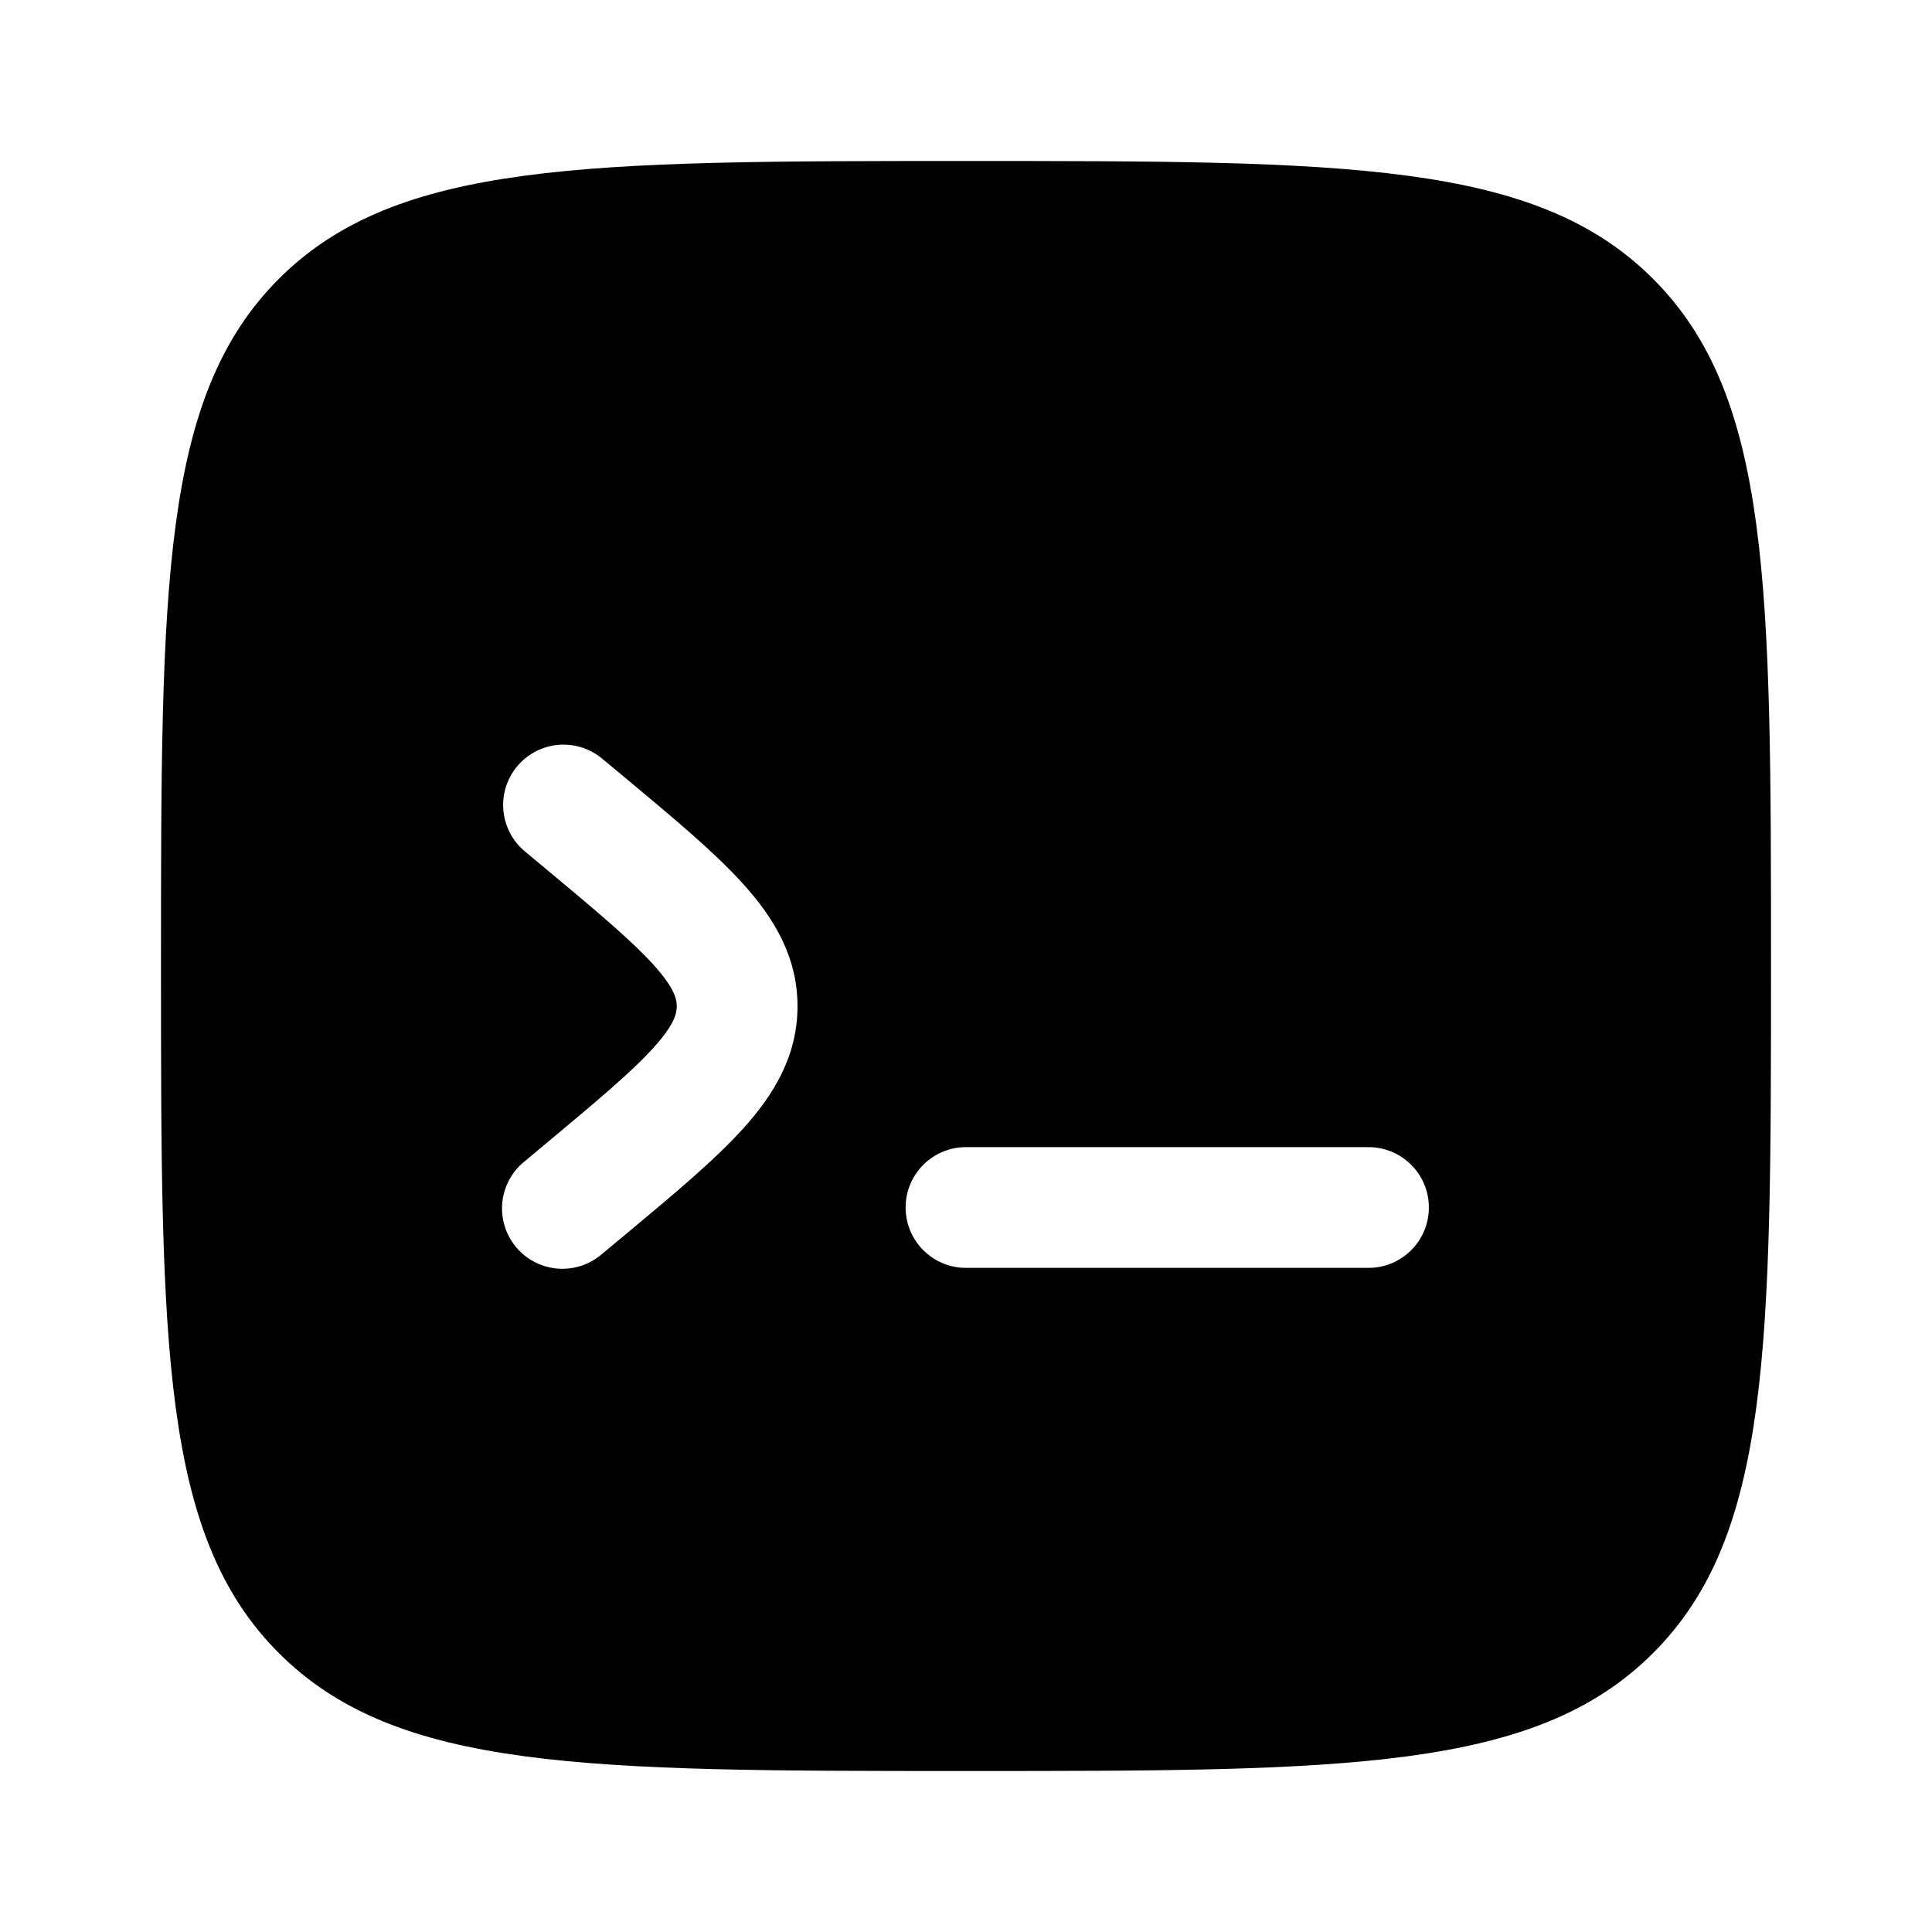
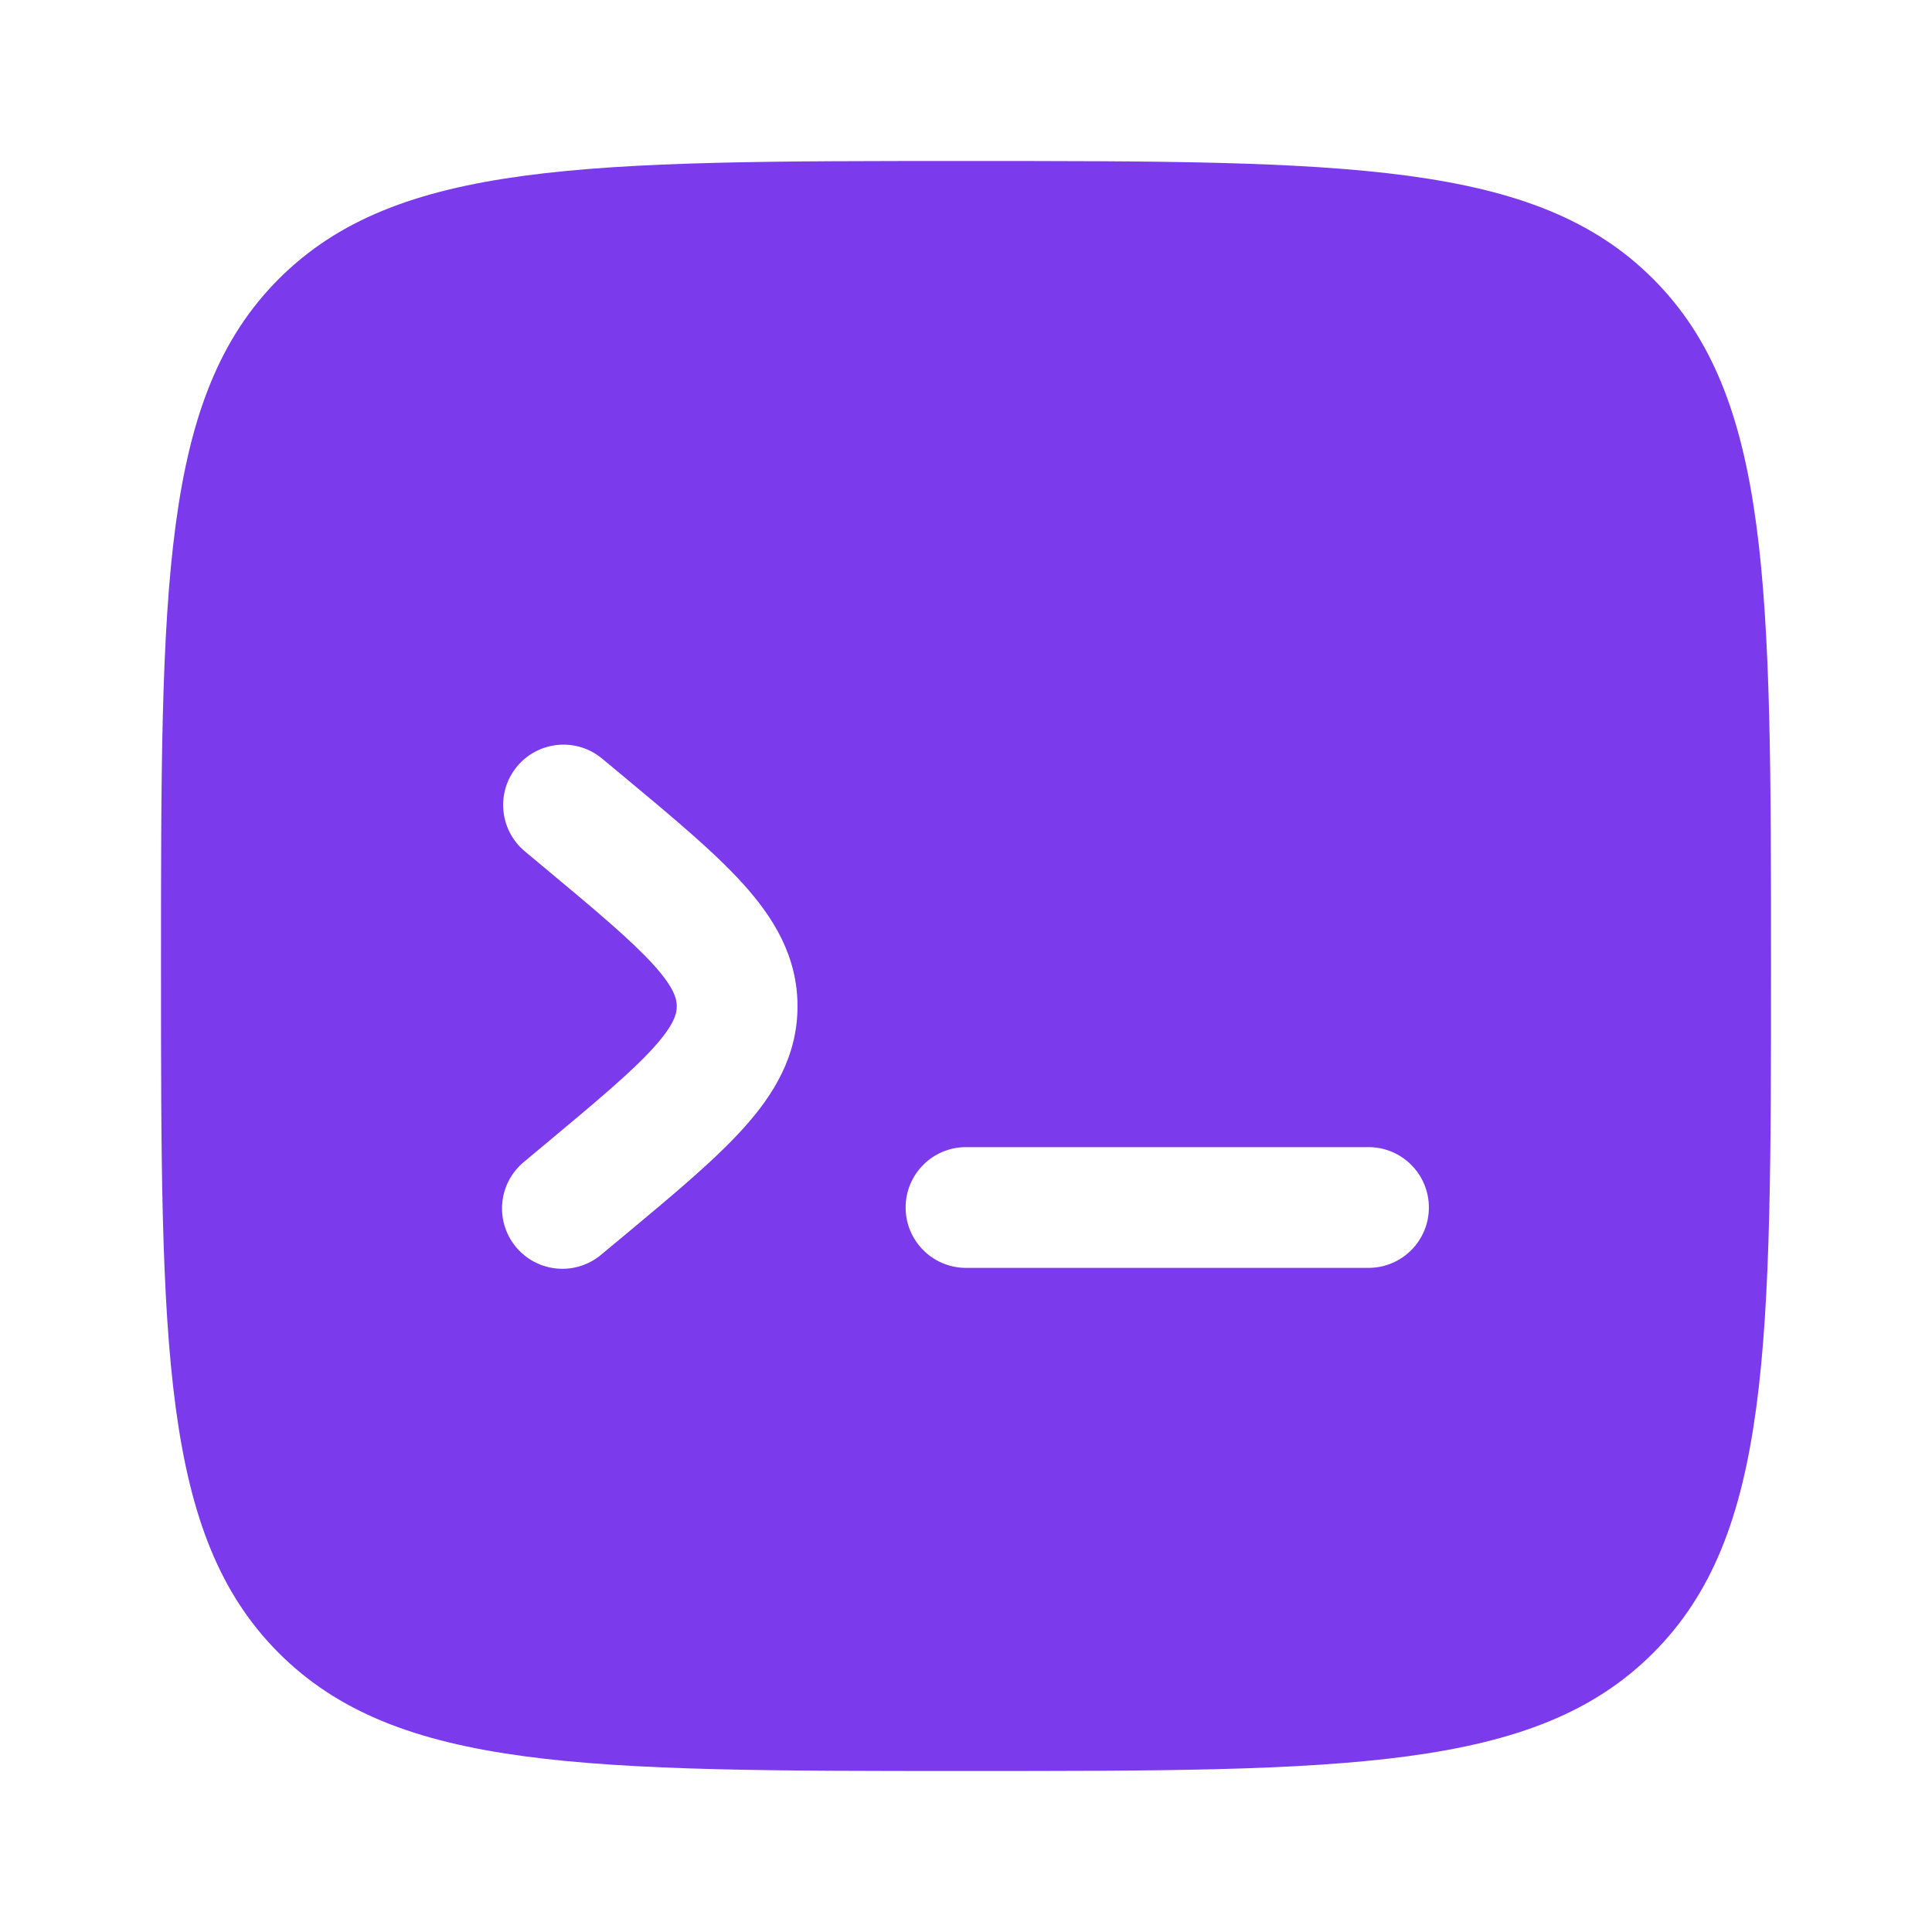
<svg xmlns="http://www.w3.org/2000/svg" width="200" height="200" viewBox="0 0 24 24">
-   <path fill="#000000" fill-rule="evenodd" d="M3.464 3.464C2 4.93 2 7.286 2 12s0 7.071 1.464 8.535C4.93 22 7.286 22 12 22s7.071 0 8.535-1.465C22 19.072 22 16.714 22 12s0-7.071-1.465-8.536C19.072 2 16.714 2 12 2S4.929 2 3.464 3.464m2.96 6.056a.75.75 0 0 1 1.056-.096l.277.23c.605.504 1.12.933 1.476 1.328c.379.42.674.901.674 1.518s-.295 1.099-.674 1.518c-.356.395-.871.824-1.476 1.328l-.277.23a.75.75 0 1 1-.96-1.152l.234-.195c.659-.55 1.09-.91 1.366-1.216c.262-.29.287-.427.287-.513s-.025-.222-.287-.513c-.277-.306-.707-.667-1.366-1.216l-.234-.195a.75.75 0 0 1-.096-1.056M17.75 15a.75.75 0 0 1-.75.75h-5a.75.75 0 0 1 0-1.5h5a.75.75 0 0 1 .75.75" clip-rule="evenodd" />
+   <path fill="#7c3aed" fill-rule="evenodd" d="M3.464 3.464C2 4.93 2 7.286 2 12s0 7.071 1.464 8.535C4.93 22 7.286 22 12 22s7.071 0 8.535-1.465C22 19.072 22 16.714 22 12s0-7.071-1.465-8.536C19.072 2 16.714 2 12 2S4.929 2 3.464 3.464m2.96 6.056a.75.75 0 0 1 1.056-.096l.277.23c.605.504 1.12.933 1.476 1.328c.379.42.674.901.674 1.518s-.295 1.099-.674 1.518c-.356.395-.871.824-1.476 1.328l-.277.23a.75.75 0 1 1-.96-1.152l.234-.195c.659-.55 1.09-.91 1.366-1.216c.262-.29.287-.427.287-.513s-.025-.222-.287-.513c-.277-.306-.707-.667-1.366-1.216l-.234-.195a.75.75 0 0 1-.096-1.056M17.75 15a.75.75 0 0 1-.75.75h-5a.75.75 0 0 1 0-1.5h5a.75.75 0 0 1 .75.75" clip-rule="evenodd" />
</svg>
